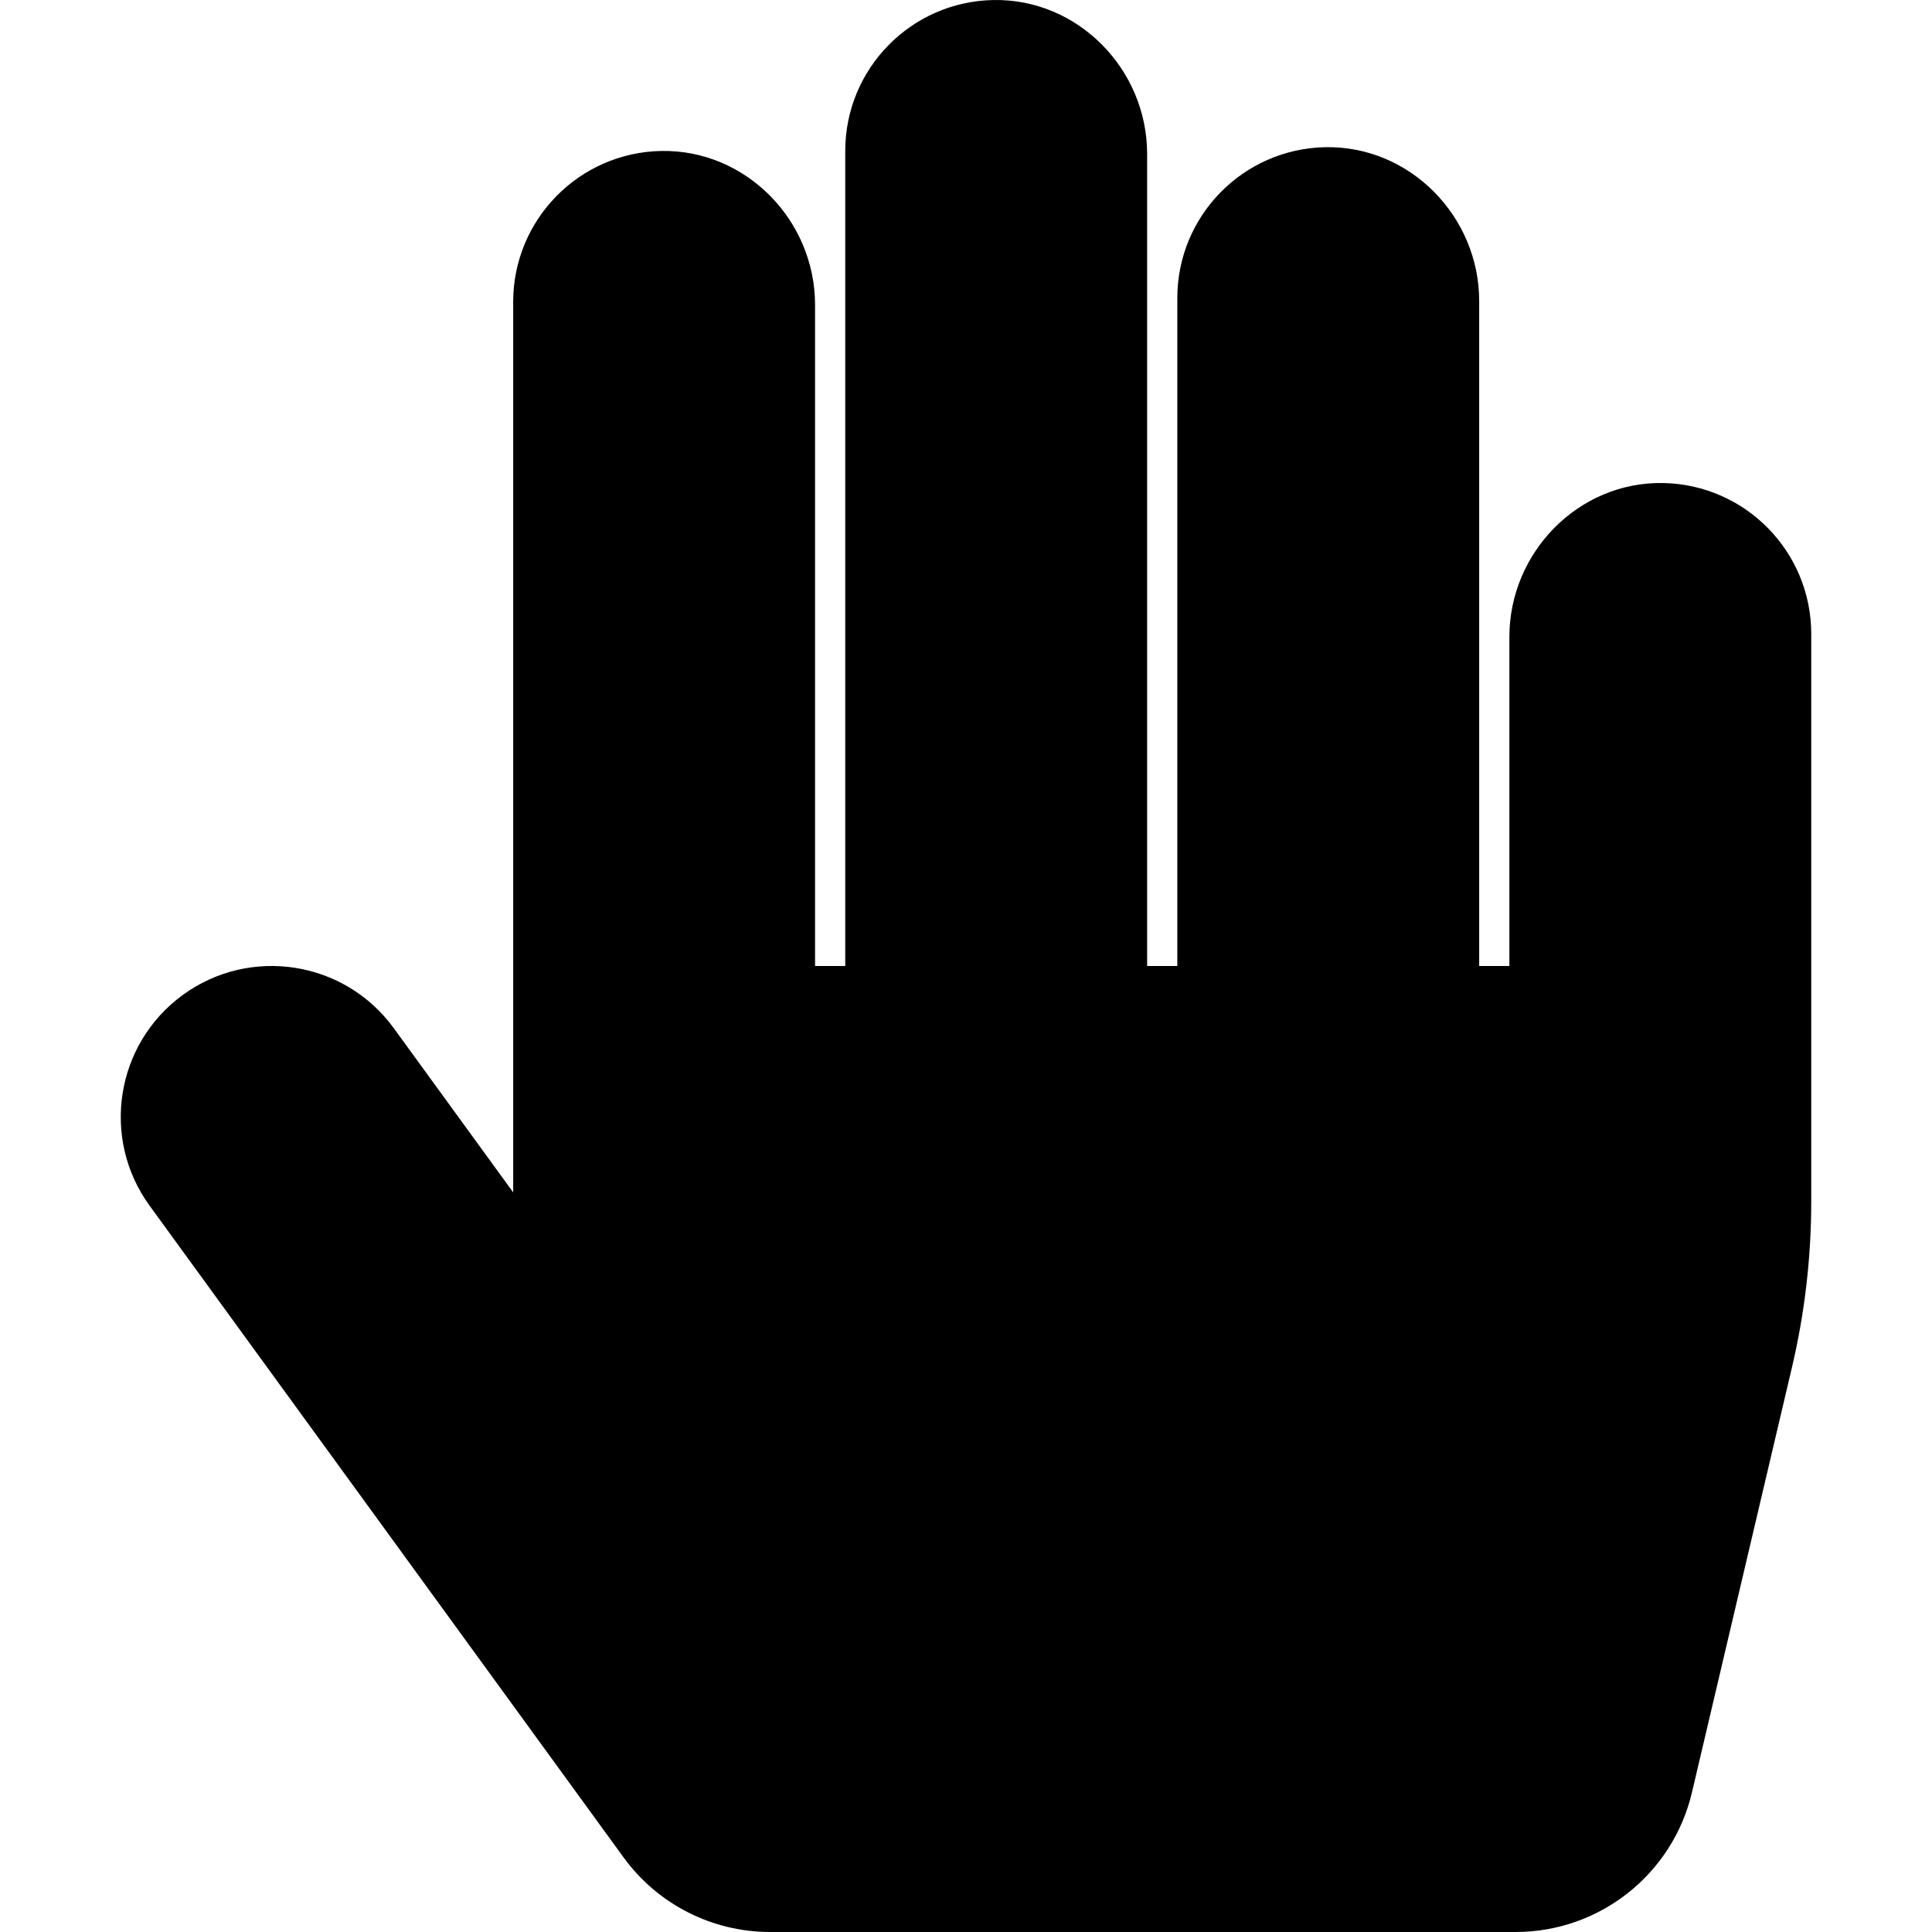
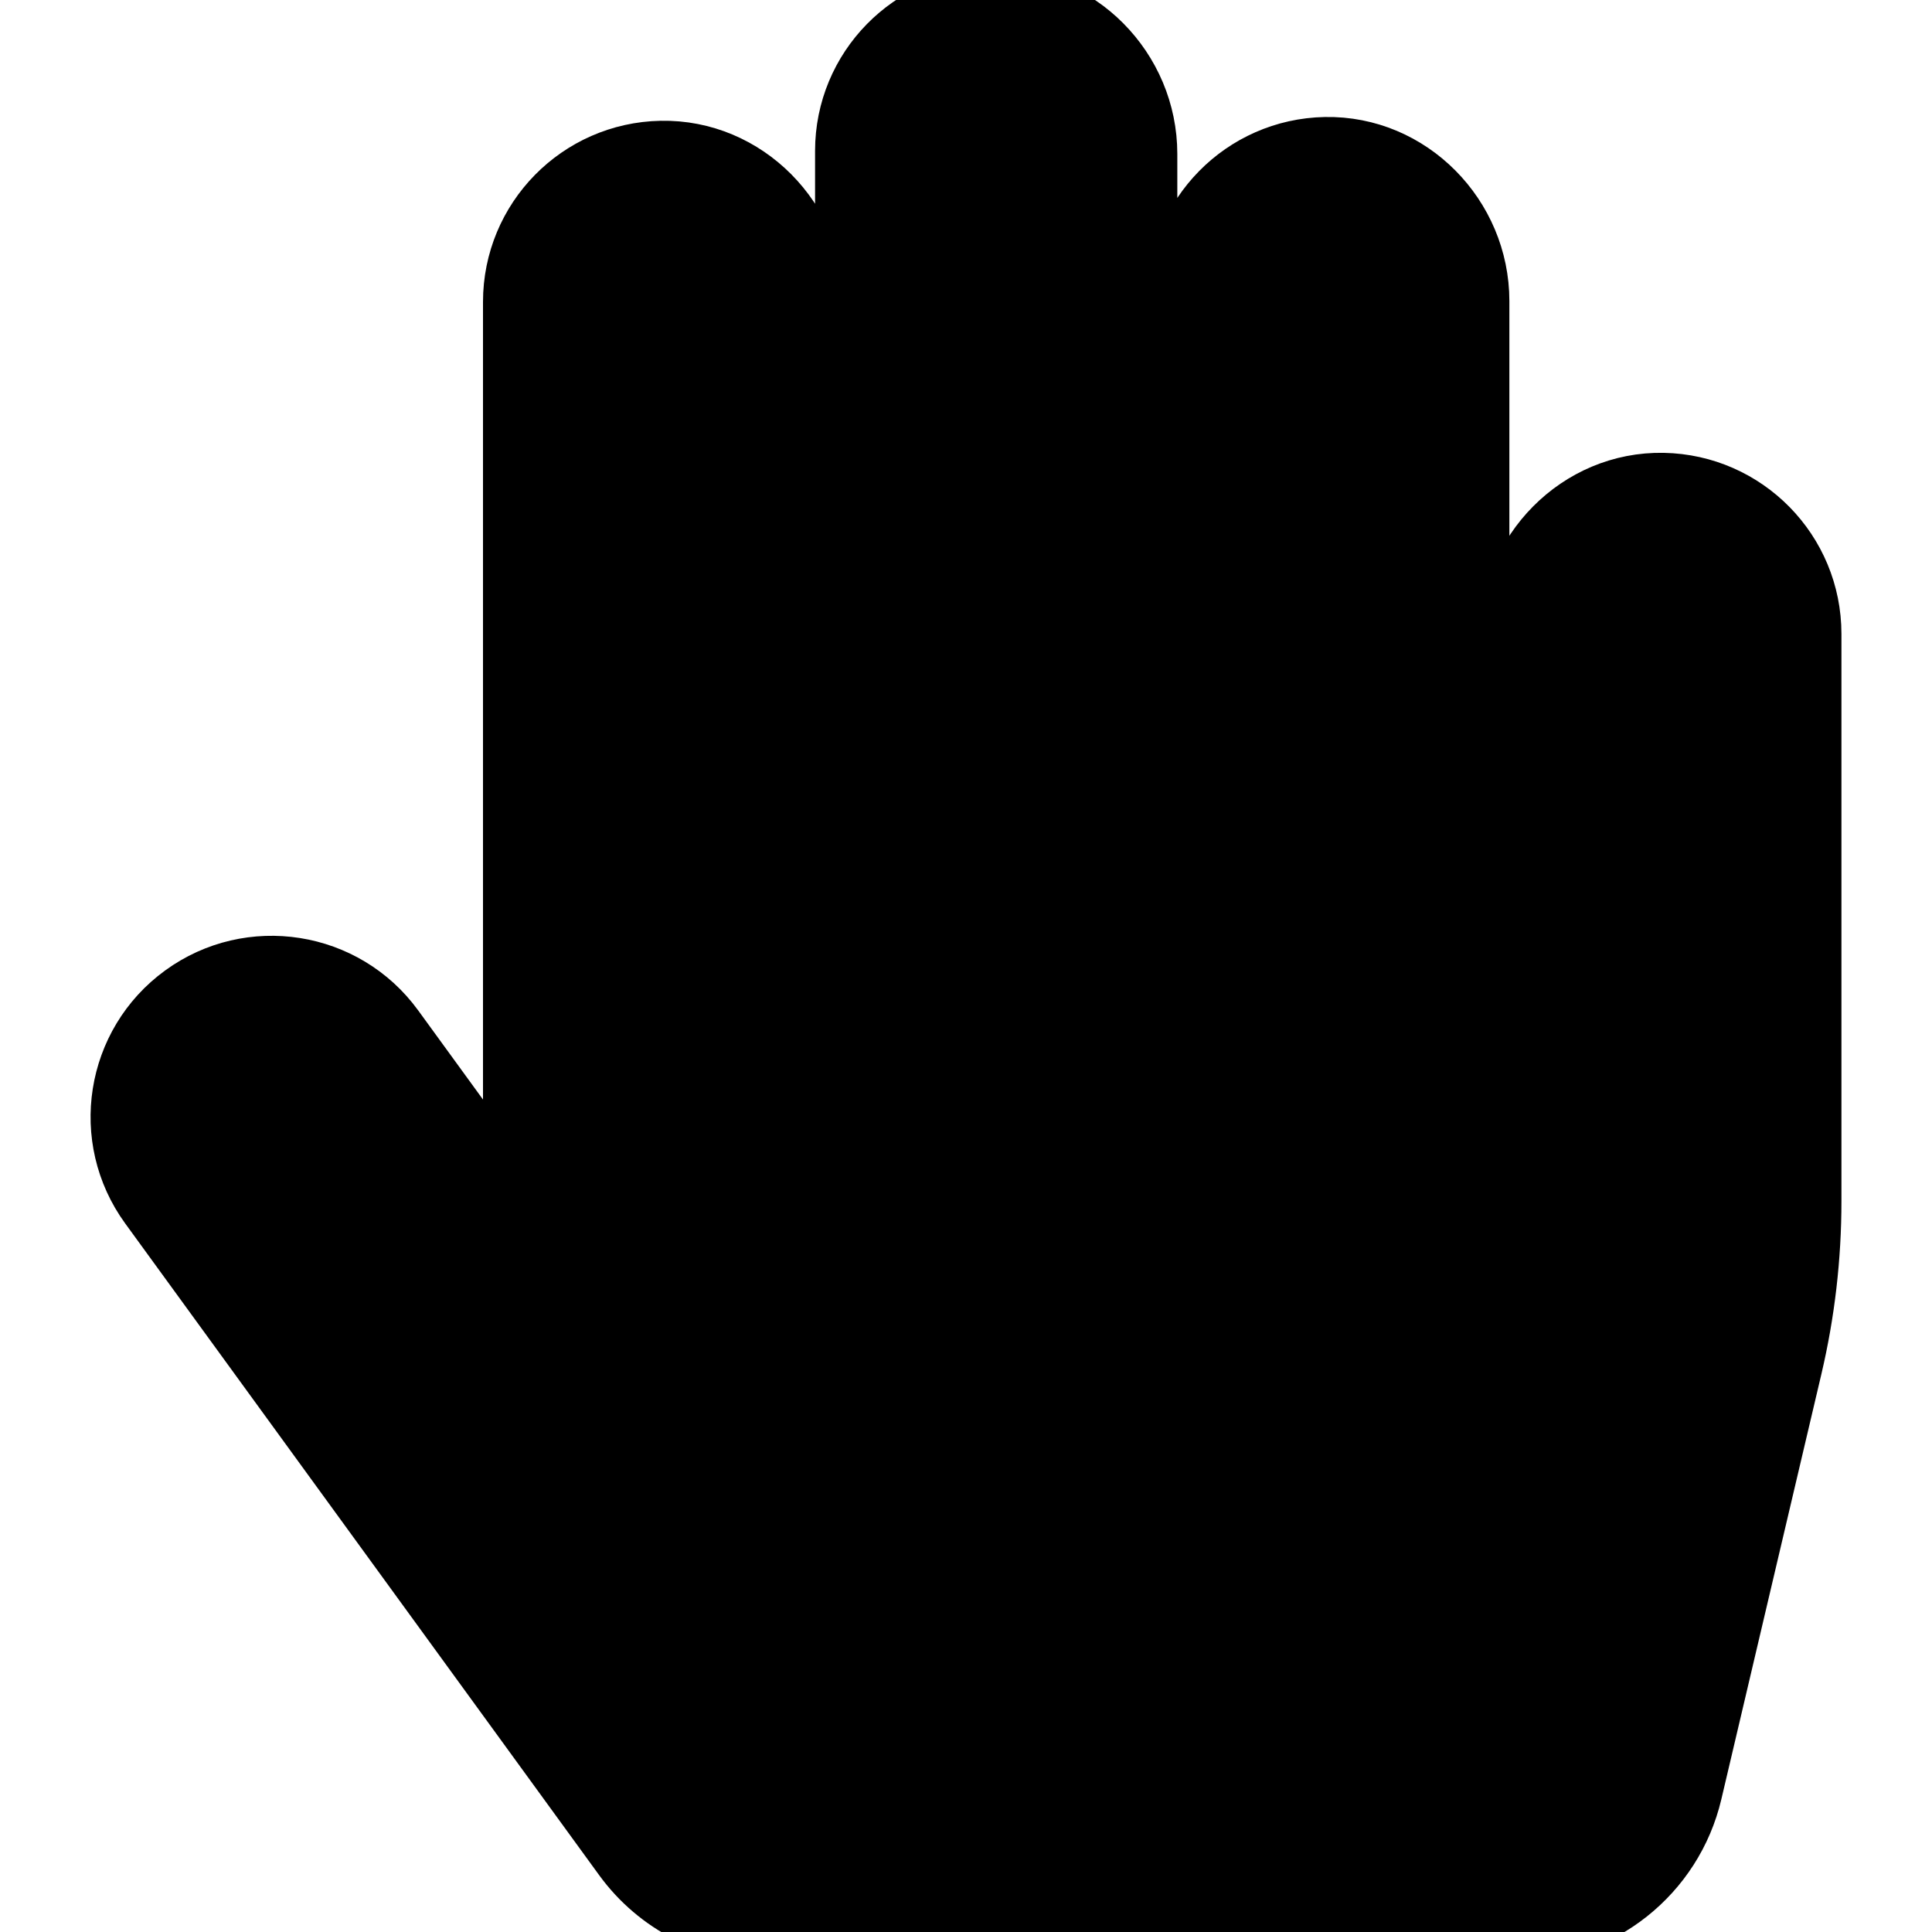
- <svg xmlns="http://www.w3.org/2000/svg" fill="currentColor" viewBox="-32 0 512 512">
-   <path d="M408.781 128.007C386.356 127.578 368 146.36 368 168.79V256h-8V79.79c0-22.43-18.356-41.212-40.781-40.783C297.488 39.423 280 57.169 280 79v177h-8V40.79C272 18.36 253.644-.422 231.219.007 209.488.423 192 18.169 192 40v216h-8V80.79c0-22.43-18.356-41.212-40.781-40.783C121.488 40.423 104 58.169 104 80v235.992l-31.648-43.519c-12.993-17.866-38.009-21.817-55.877-8.823-17.865 12.994-21.815 38.01-8.822 55.877l125.601 172.705A48 48 0 0 0 172.073 512h197.59c22.274 0 41.622-15.324 46.724-37.006l26.508-112.66a192.011 192.011 0 0 0 5.104-43.975V168c.001-21.831-17.487-39.577-39.218-39.993z" />
+ <svg xmlns="http://www.w3.org/2000/svg" fill="none" stroke="currentColor" stroke-width="16" viewBox="-32 0 512 512">
+   <defs>
+     <linearGradient id="handGradient" x1="0%" y1="0%" x2="0%" y2="100%">
+       <stop offset="0%" stop-color="currentColor" />
+       <stop offset="100%" stop-color="#000000" />
+     </linearGradient>
+   </defs>
+   <path fill="url(#handGradient)" stroke="inherit" stroke-width="inherit" d="M408.781 128.007C386.356 127.578 368 146.36 368 168.79V256h-8V79.79c0-22.43-18.356-41.212-40.781-40.783C297.488 39.423 280 57.169 280 79v177h-8V40.79C272 18.36 253.644-.422 231.219.007 209.488.423 192 18.169 192 40v216h-8V80.79c0-22.43-18.356-41.212-40.781-40.783C121.488 40.423 104 58.169 104 80v235.992l-31.648-43.519c-12.993-17.866-38.009-21.817-55.877-8.823-17.865 12.994-21.815 38.01-8.822 55.877l125.601 172.705A48 48 0 0 0 172.073 512h197.59c22.274 0 41.622-15.324 46.724-37.006l26.508-112.66a192.011 192.011 0 0 0 5.104-43.975V168c.001-21.831-17.487-39.577-39.218-39.993z" />
</svg>
